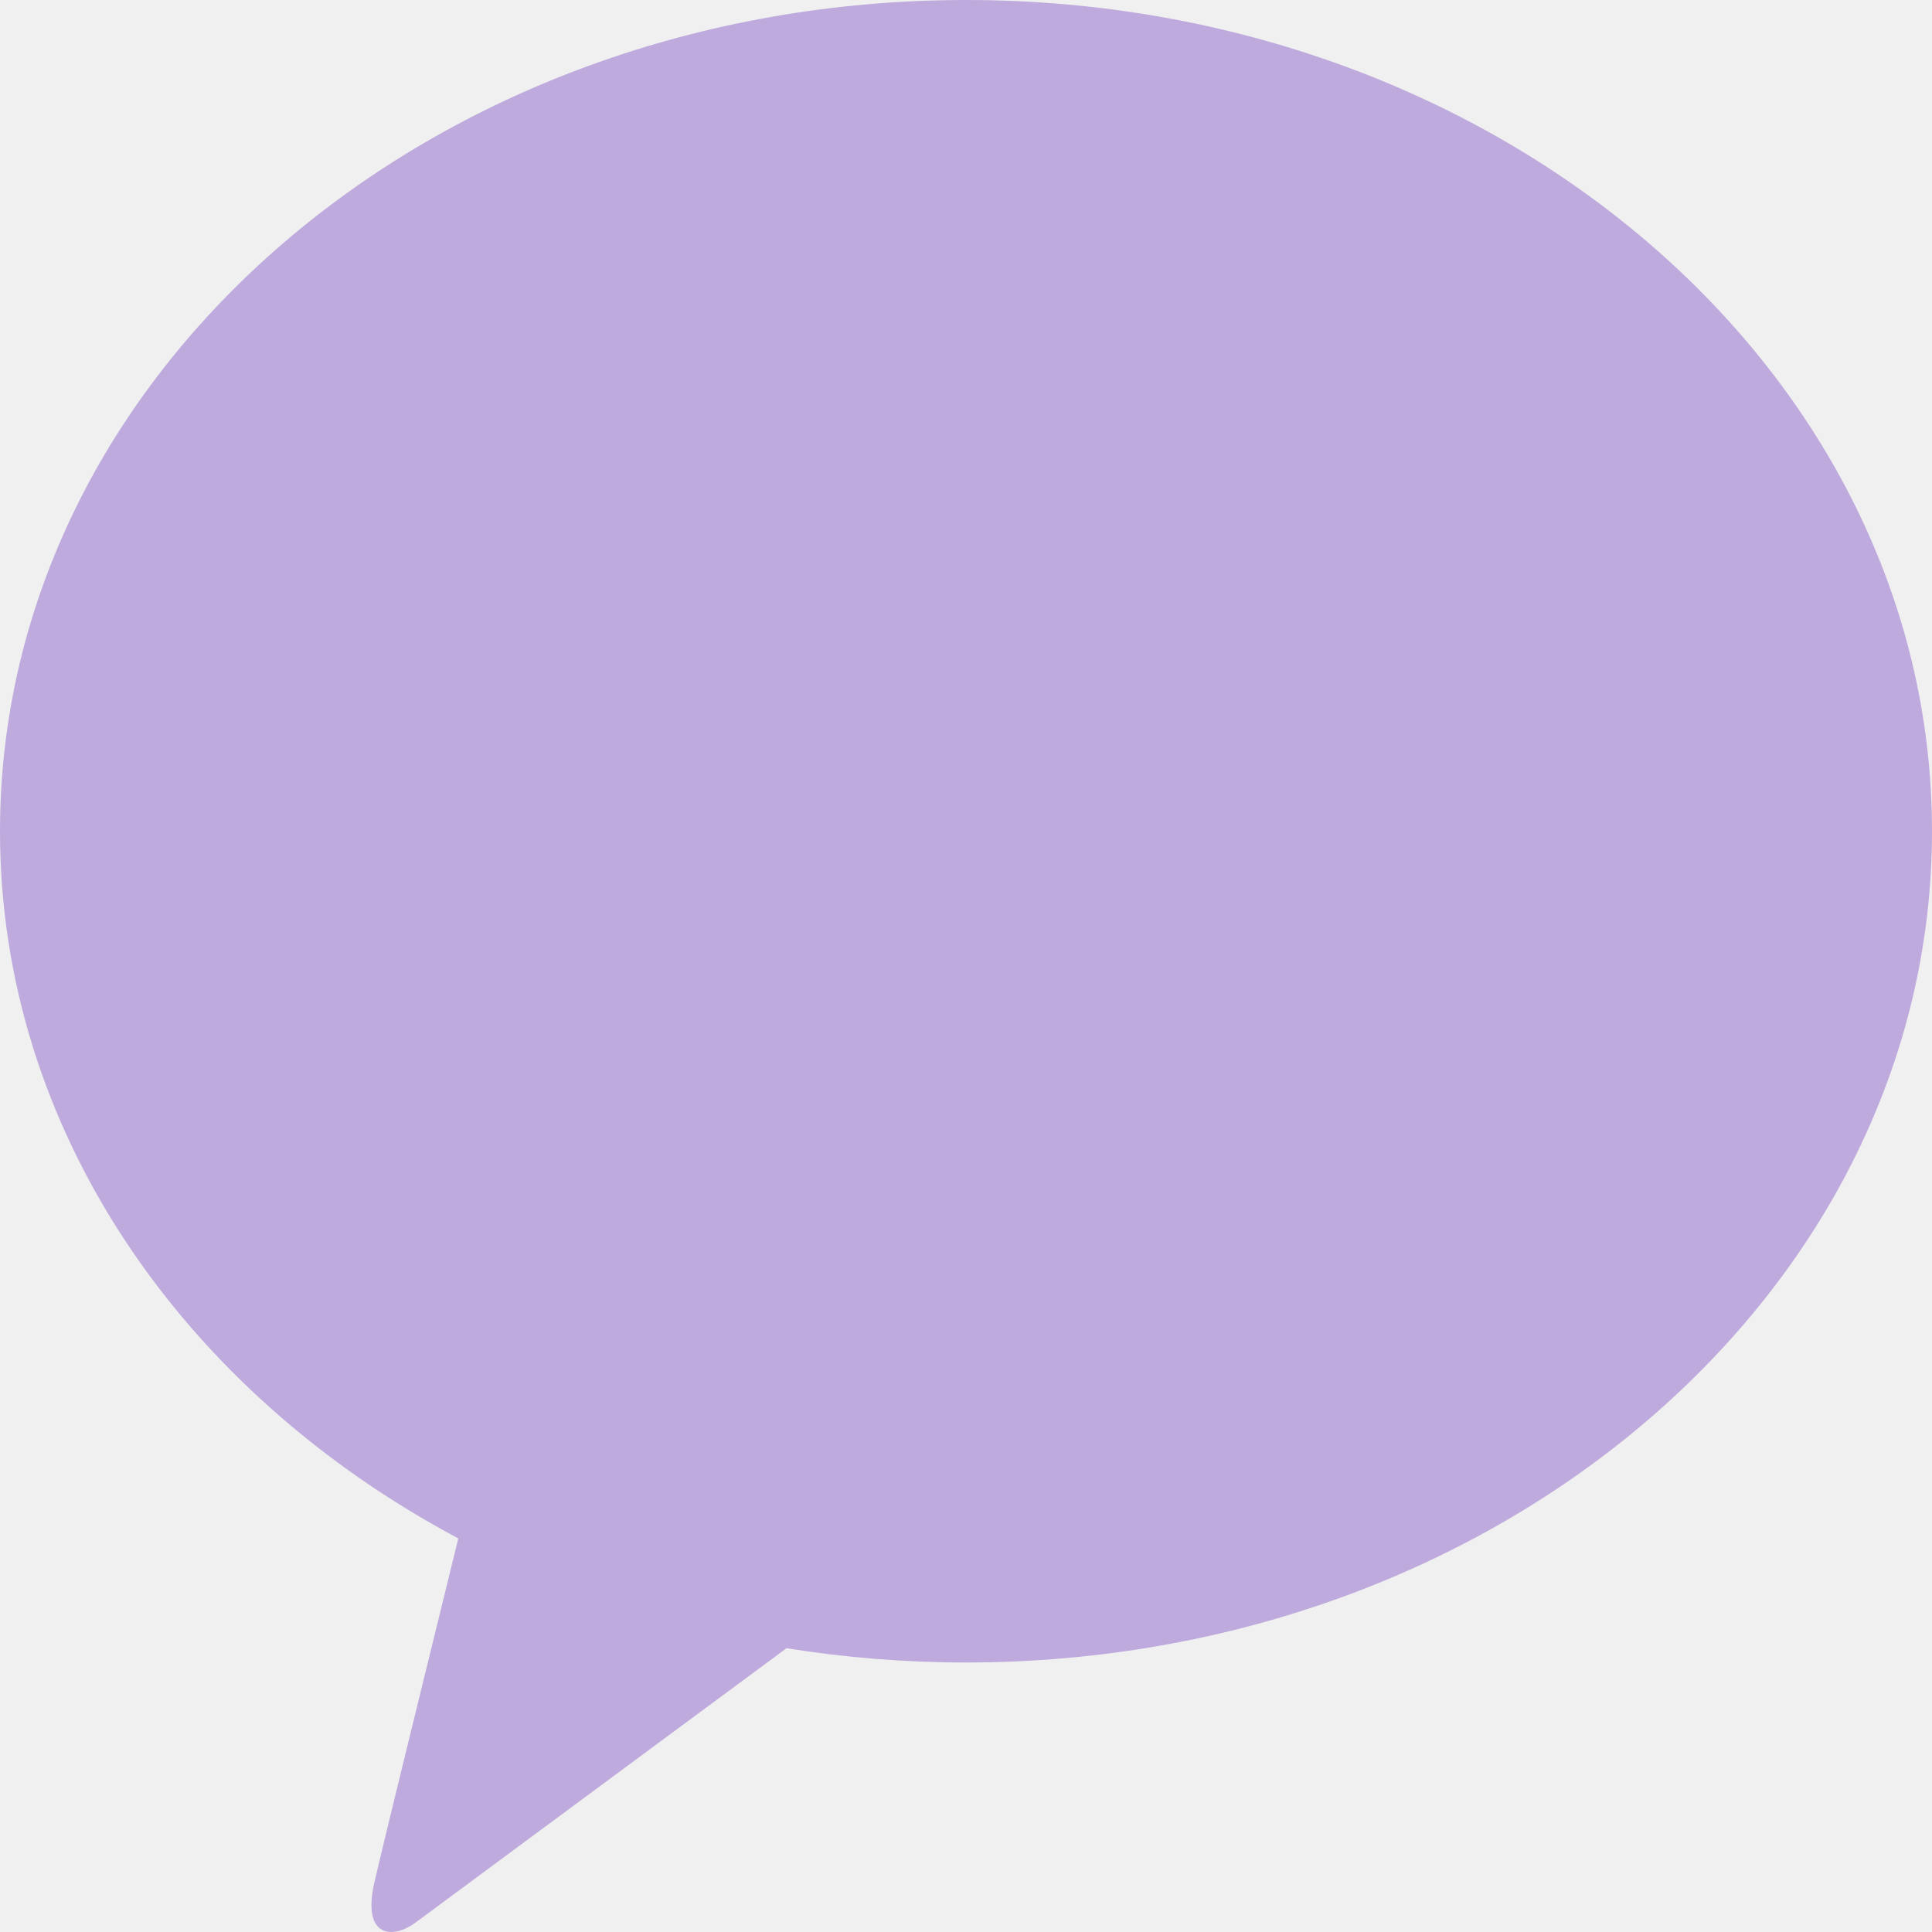
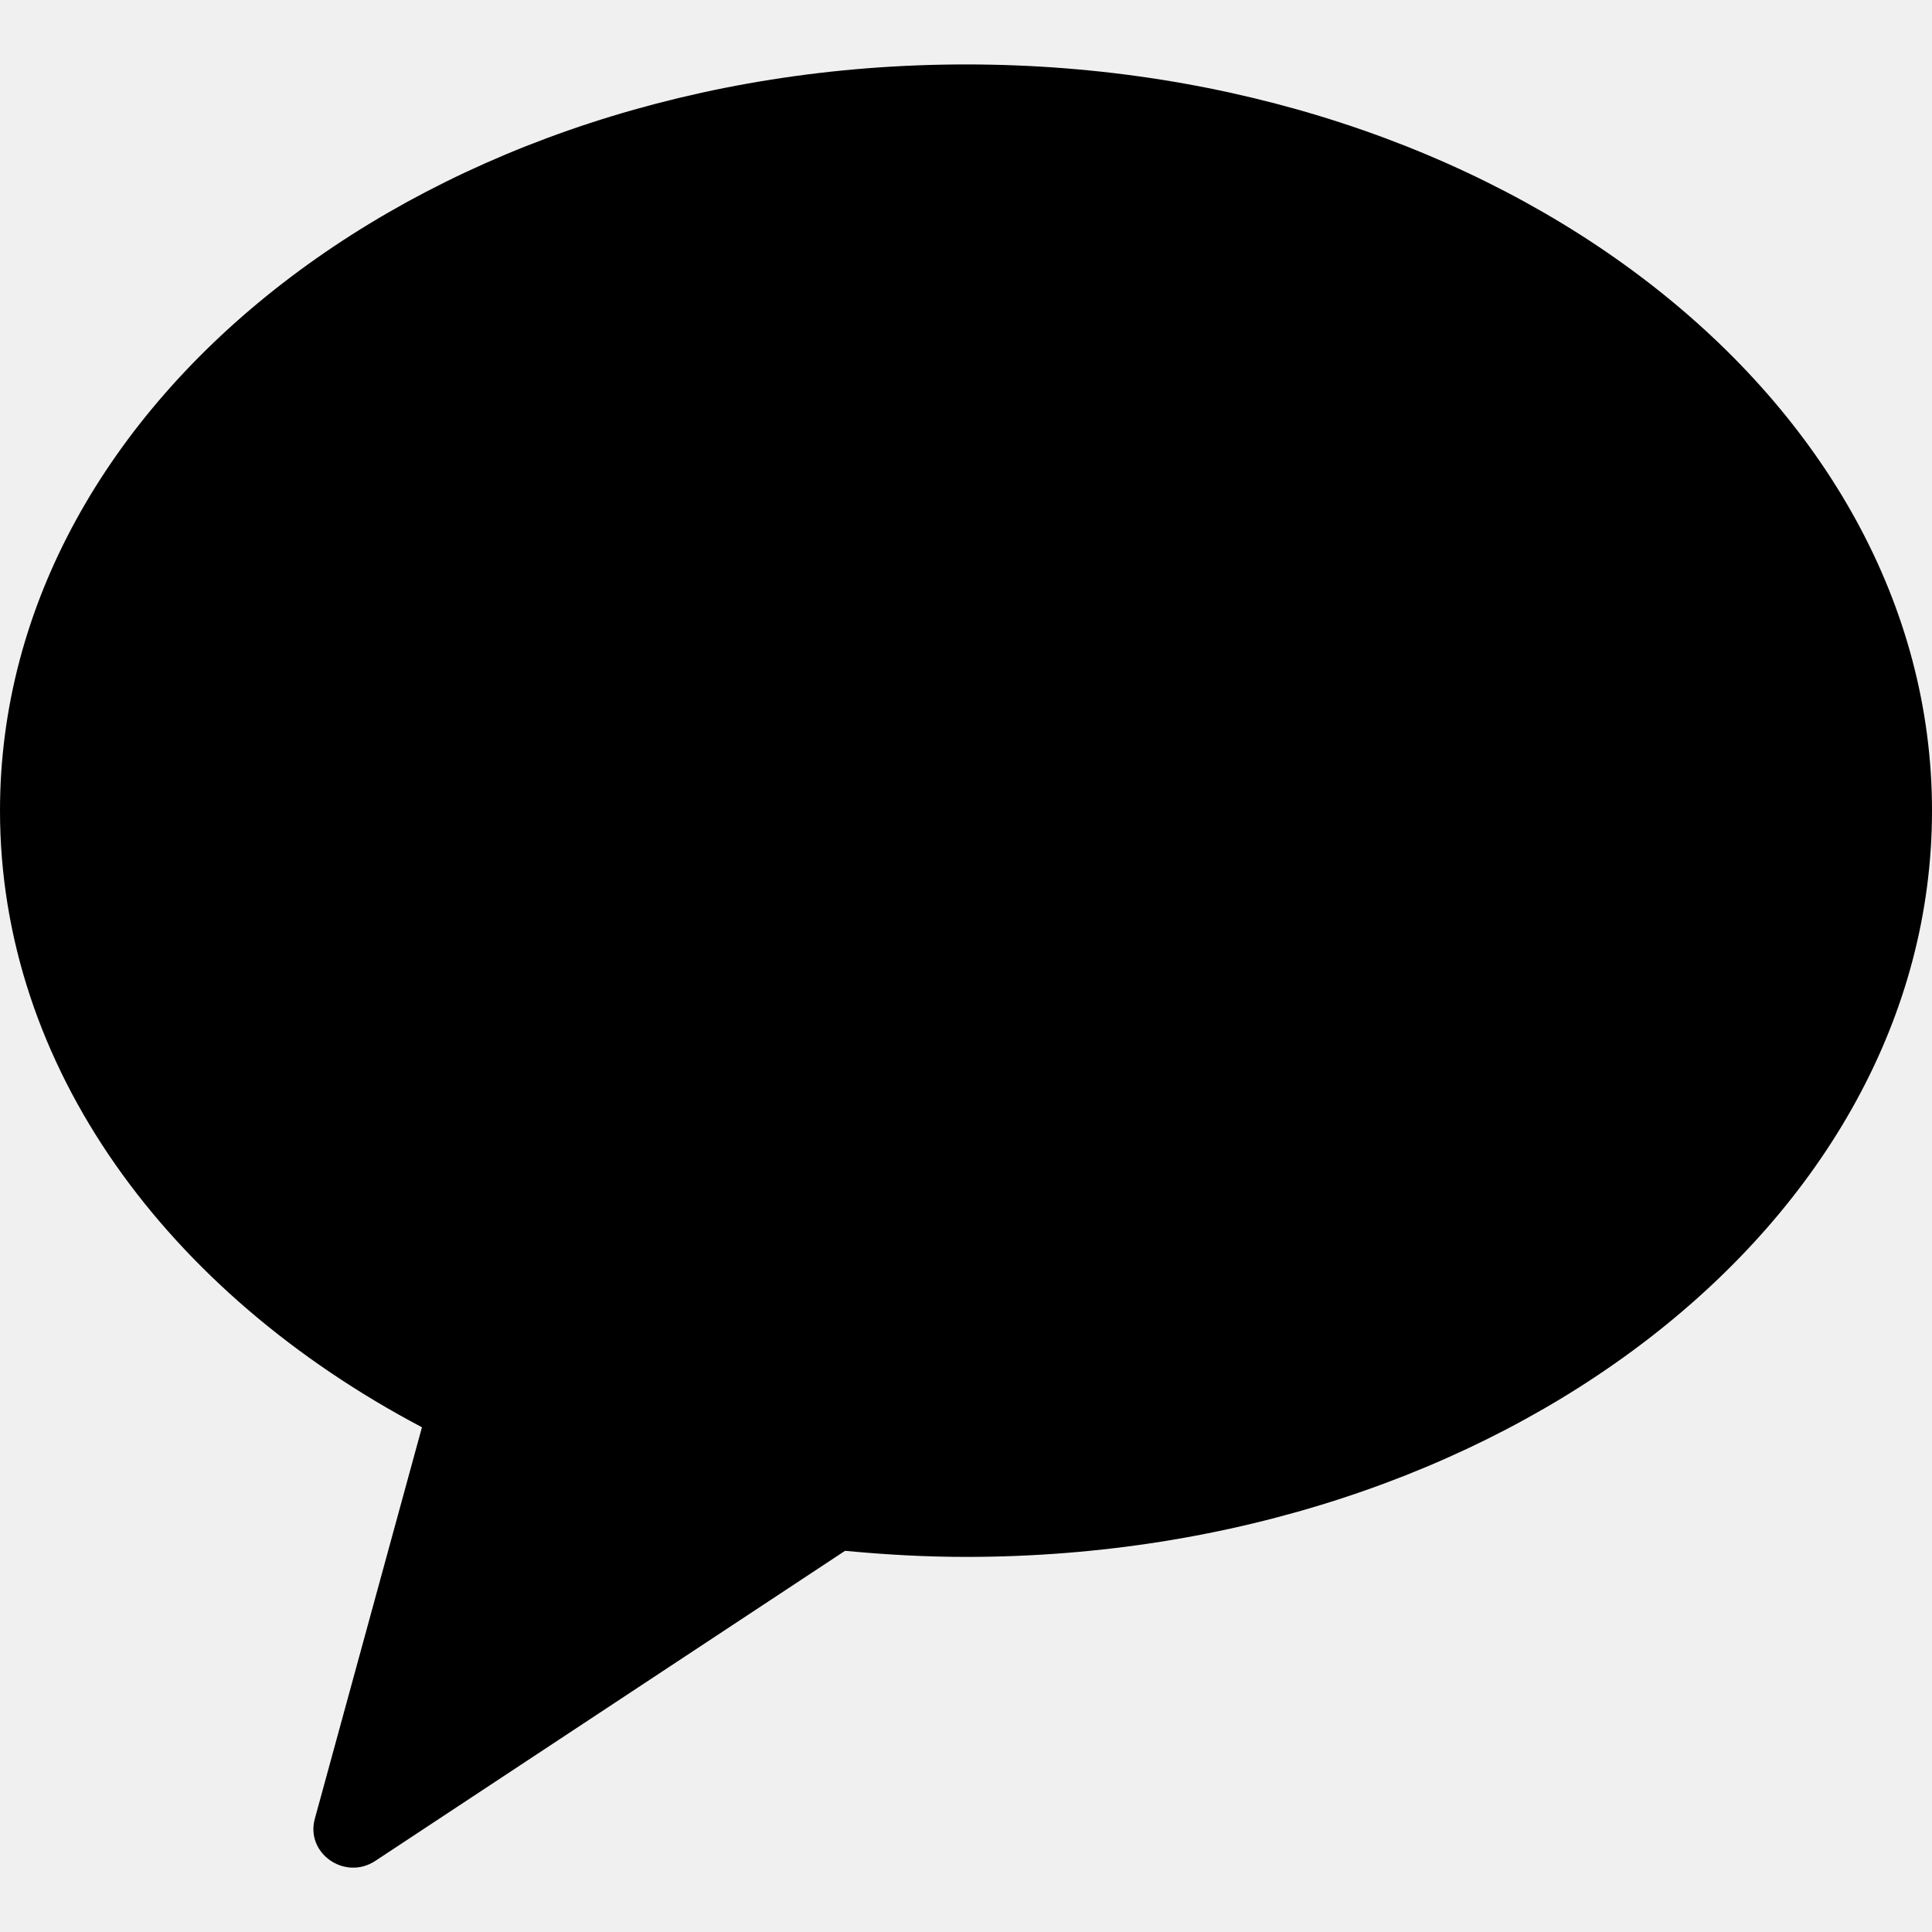
- <svg xmlns="http://www.w3.org/2000/svg" width="18" height="18" viewBox="0 0 18 18" fill="none">
-   <path d="M9.001 0C4.029 0 0 3.466 0 7.744C0 10.528 1.707 12.969 4.27 14.333C4.082 15.098 3.588 17.105 3.489 17.534C3.367 18.066 3.668 18.06 3.865 17.917C4.02 17.803 6.331 16.092 7.328 15.356C7.87 15.443 8.428 15.489 8.999 15.489C13.969 15.489 18 12.023 18 7.744C18 3.466 13.971 0 9.001 0Z" fill="#BEAADD" />
+ <svg xmlns="http://www.w3.org/2000/svg" width="20" height="20" viewBox="0 0 20 20" fill="none">
+   <g clip-path="url(#clip0_40001480_32000)">
+     <path fill-rule="evenodd" clip-rule="evenodd" d="M10 0.667C4.477 0.667 0 4.126 0 8.392C0 11.045 1.732 13.384 4.368 14.775L3.259 18.828C3.161 19.186 3.57 19.471 3.885 19.264L8.748 16.054C9.159 16.093 9.576 16.117 10 16.117C15.523 16.117 20 12.658 20 8.392C20 4.126 15.523 0.667 10 0.667Z" fill="black" />
+   </g>
+   <defs>
+     <clipPath id="clip0_40001480_32000">
+       <rect width="20" height="20" fill="white" />
+     </clipPath>
+   </defs>
</svg>
